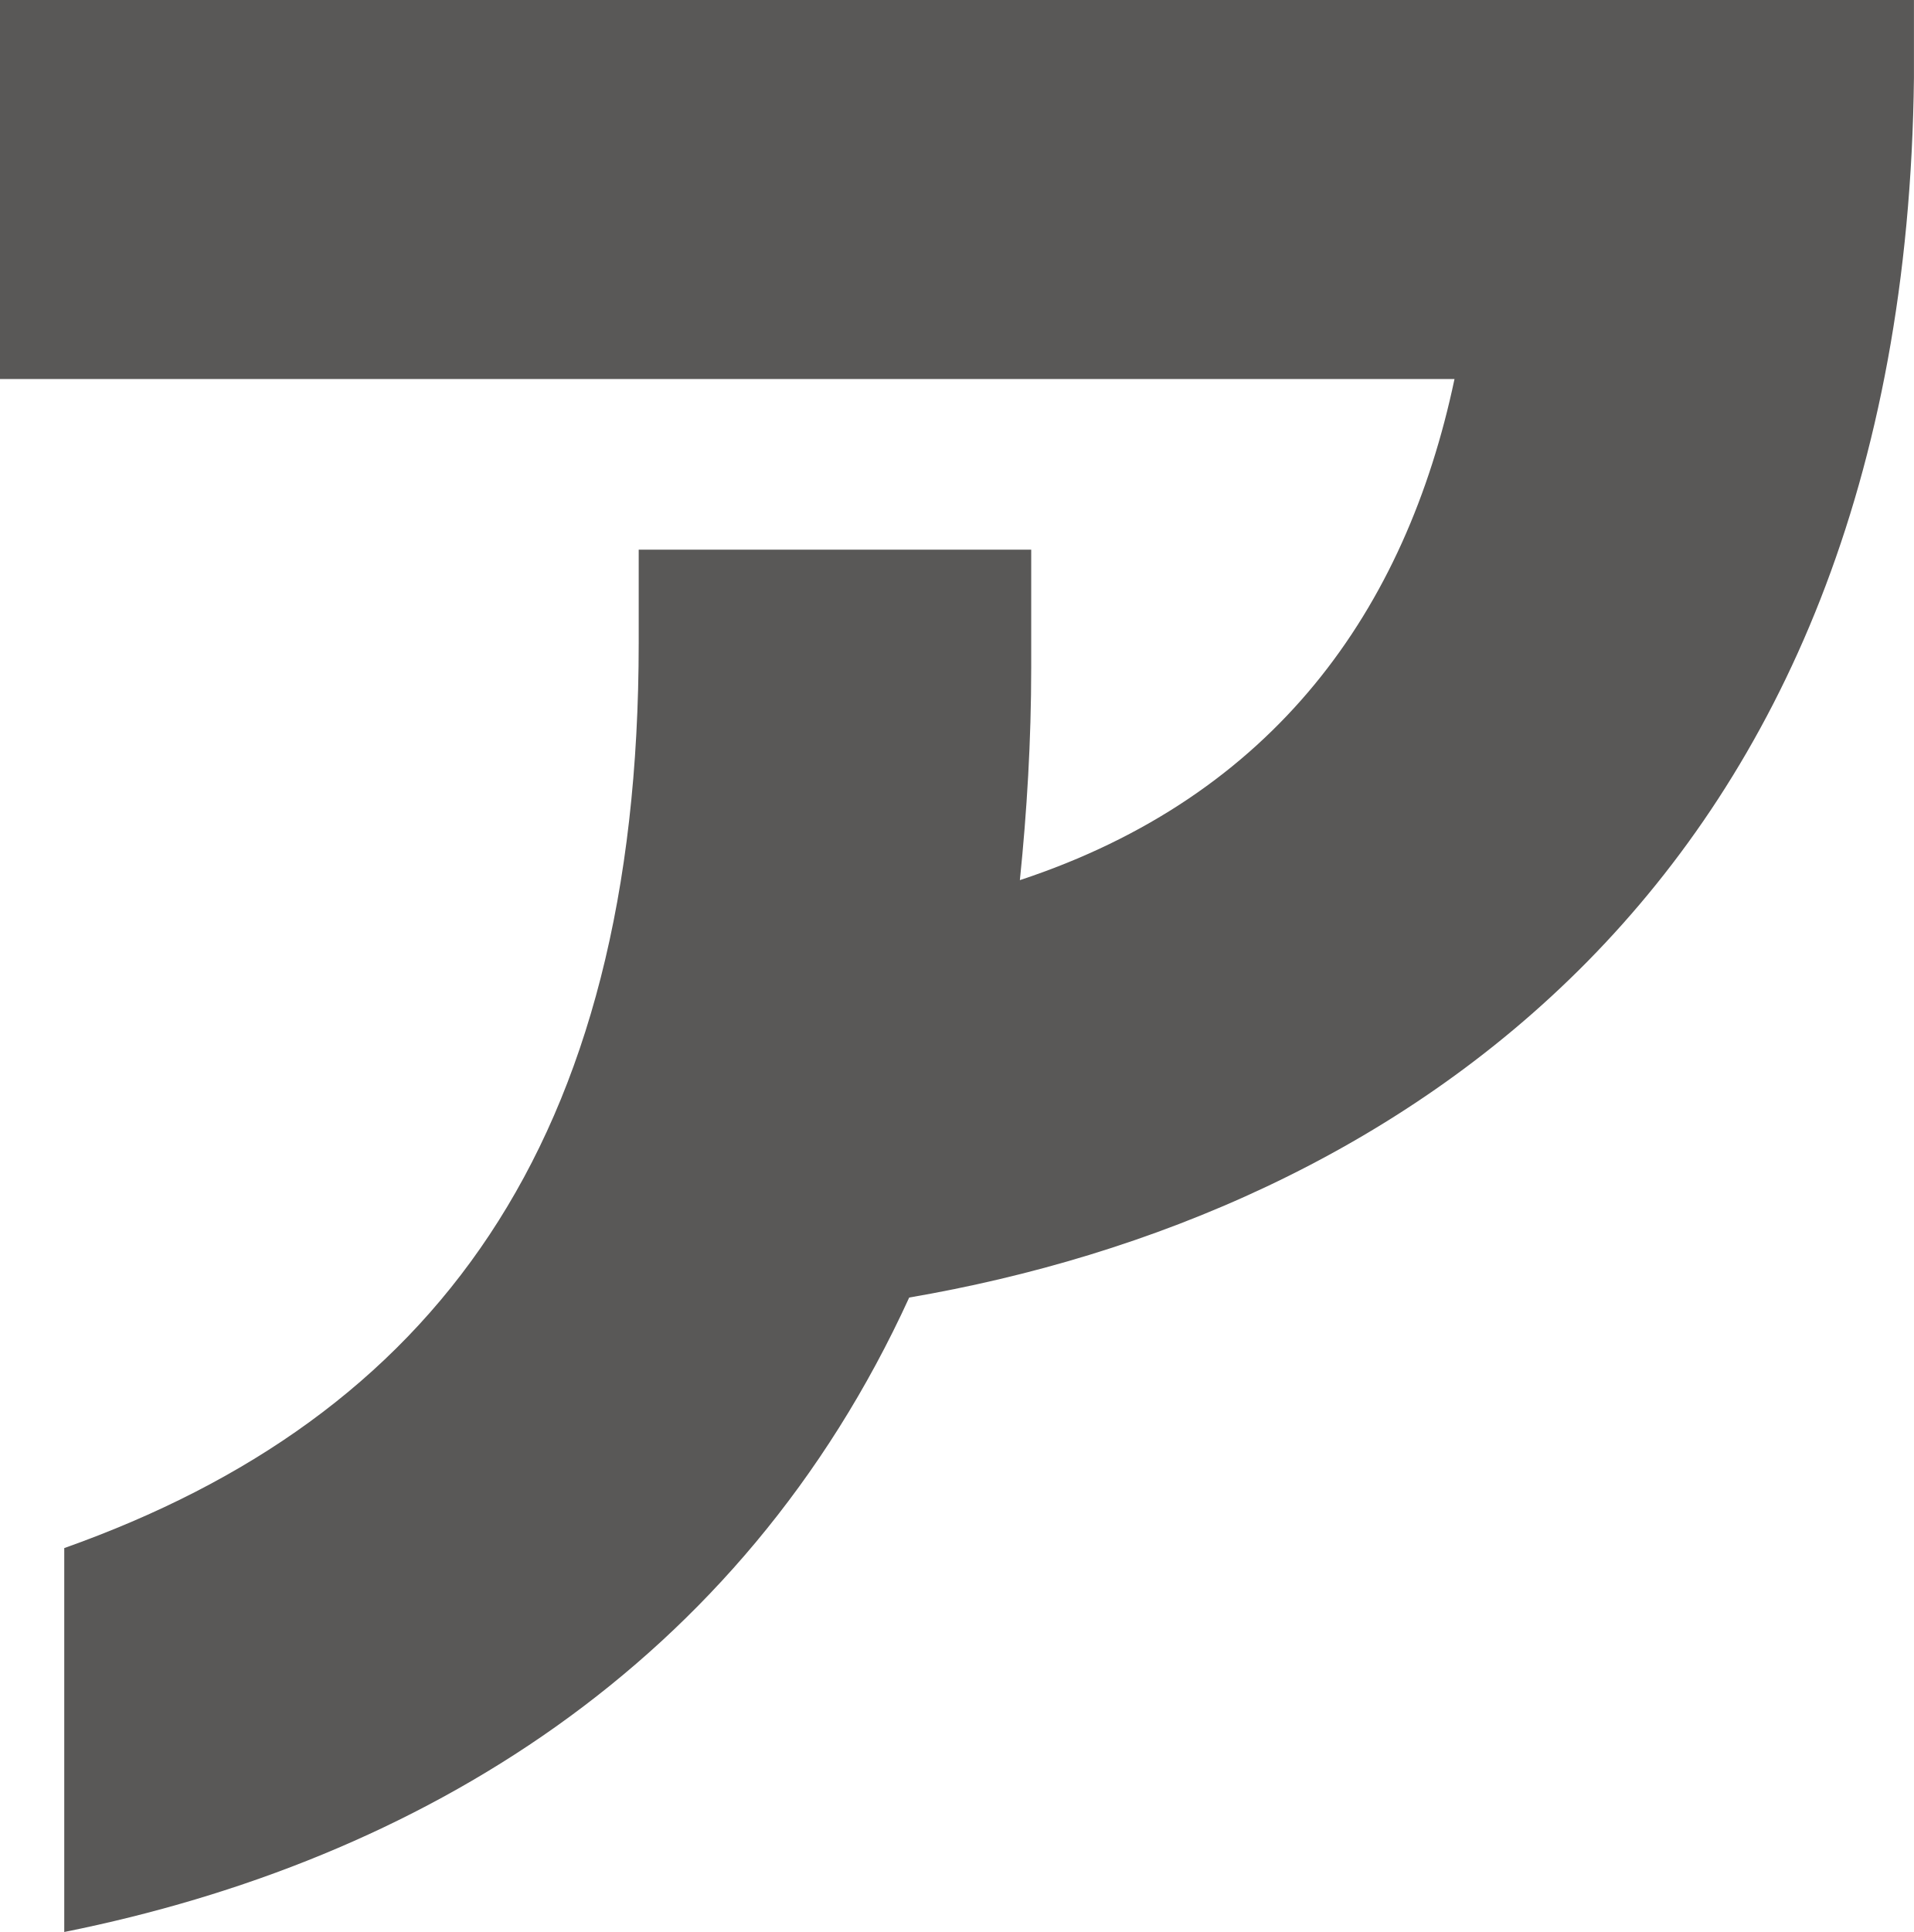
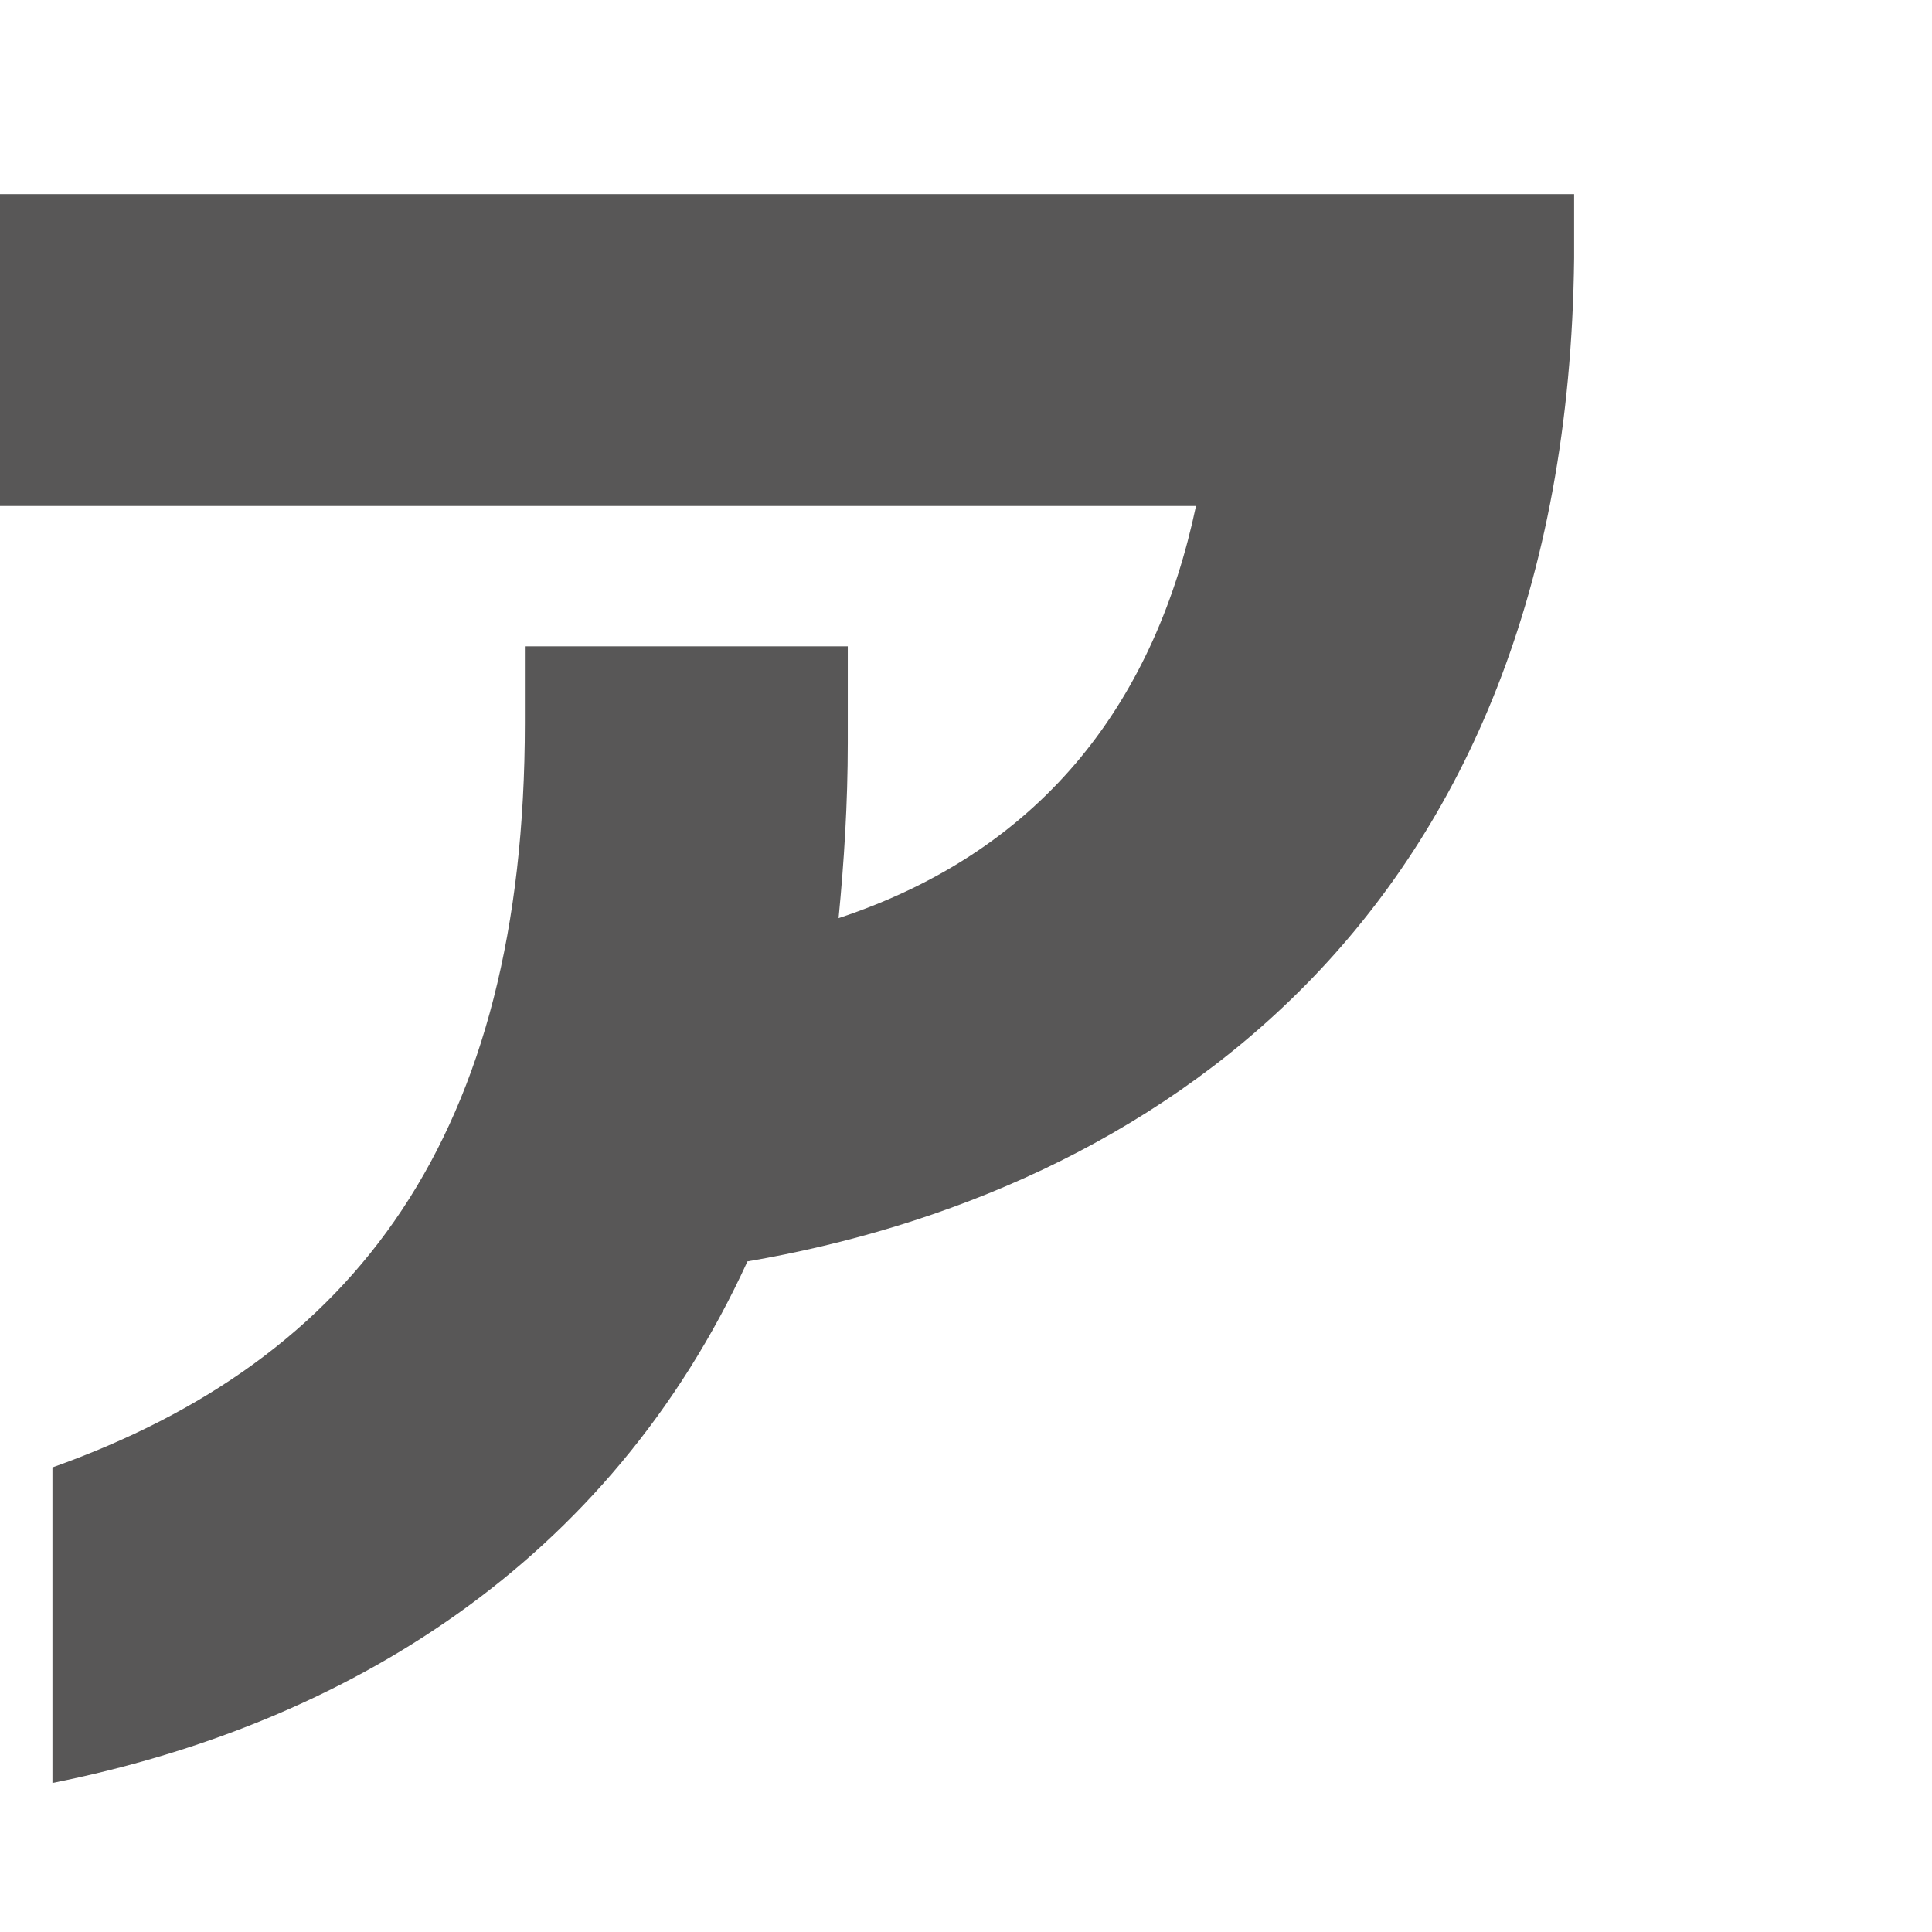
- <svg xmlns="http://www.w3.org/2000/svg" id="_レイヤー_2" data-name="レイヤー 2" viewBox="0 0 35.45 35.78">
+ <svg xmlns="http://www.w3.org/2000/svg" id="_レイヤー_2" data-name="レイヤー 2" viewBox="0 0 42 42">
  <defs>
    <style>
      .cls-1 {
-         fill: #595857;
+         fill: none;
+       }
+ 
+       .cls-1, .cls-2 {
        stroke-width: 0px;
+       }
+ 
+       .cls-2 {
+         fill: #585757;
      }
    </style>
  </defs>
  <g id="_レイヤー_1-2" data-name="レイヤー 1">
-     <path class="cls-1" d="M16.84,24.03c-3.12,6.82-9.08,10.43-15.65,11.75v-7.11c6.82-2.42,10.64-7.47,10.64-16.76v-1.73h7.27v2.18c0,1.36-.08,2.67-.21,3.94,4.72-1.56,7.15-5.01,8.05-9.28H0V0h35.45v1.44c-.17,15.03-9.74,21.07-18.61,22.59Z" />
+     <g>
+       <path class="cls-2" d="M16.25,27.42c-3.01,6.58-8.76,10.07-15.11,11.34v-6.86c6.58-2.34,10.27-7.21,10.27-16.18v-1.67h7.02v2.1c0,1.31-.08,2.58-.2,3.81,4.56-1.51,6.9-4.84,7.77-8.96H0v-6.78h34.22v1.39c-.16,14.51-9.4,20.34-17.96,21.81Z" />
+       <rect class="cls-1" width="42" height="42" />
+     </g>
  </g>
</svg>
